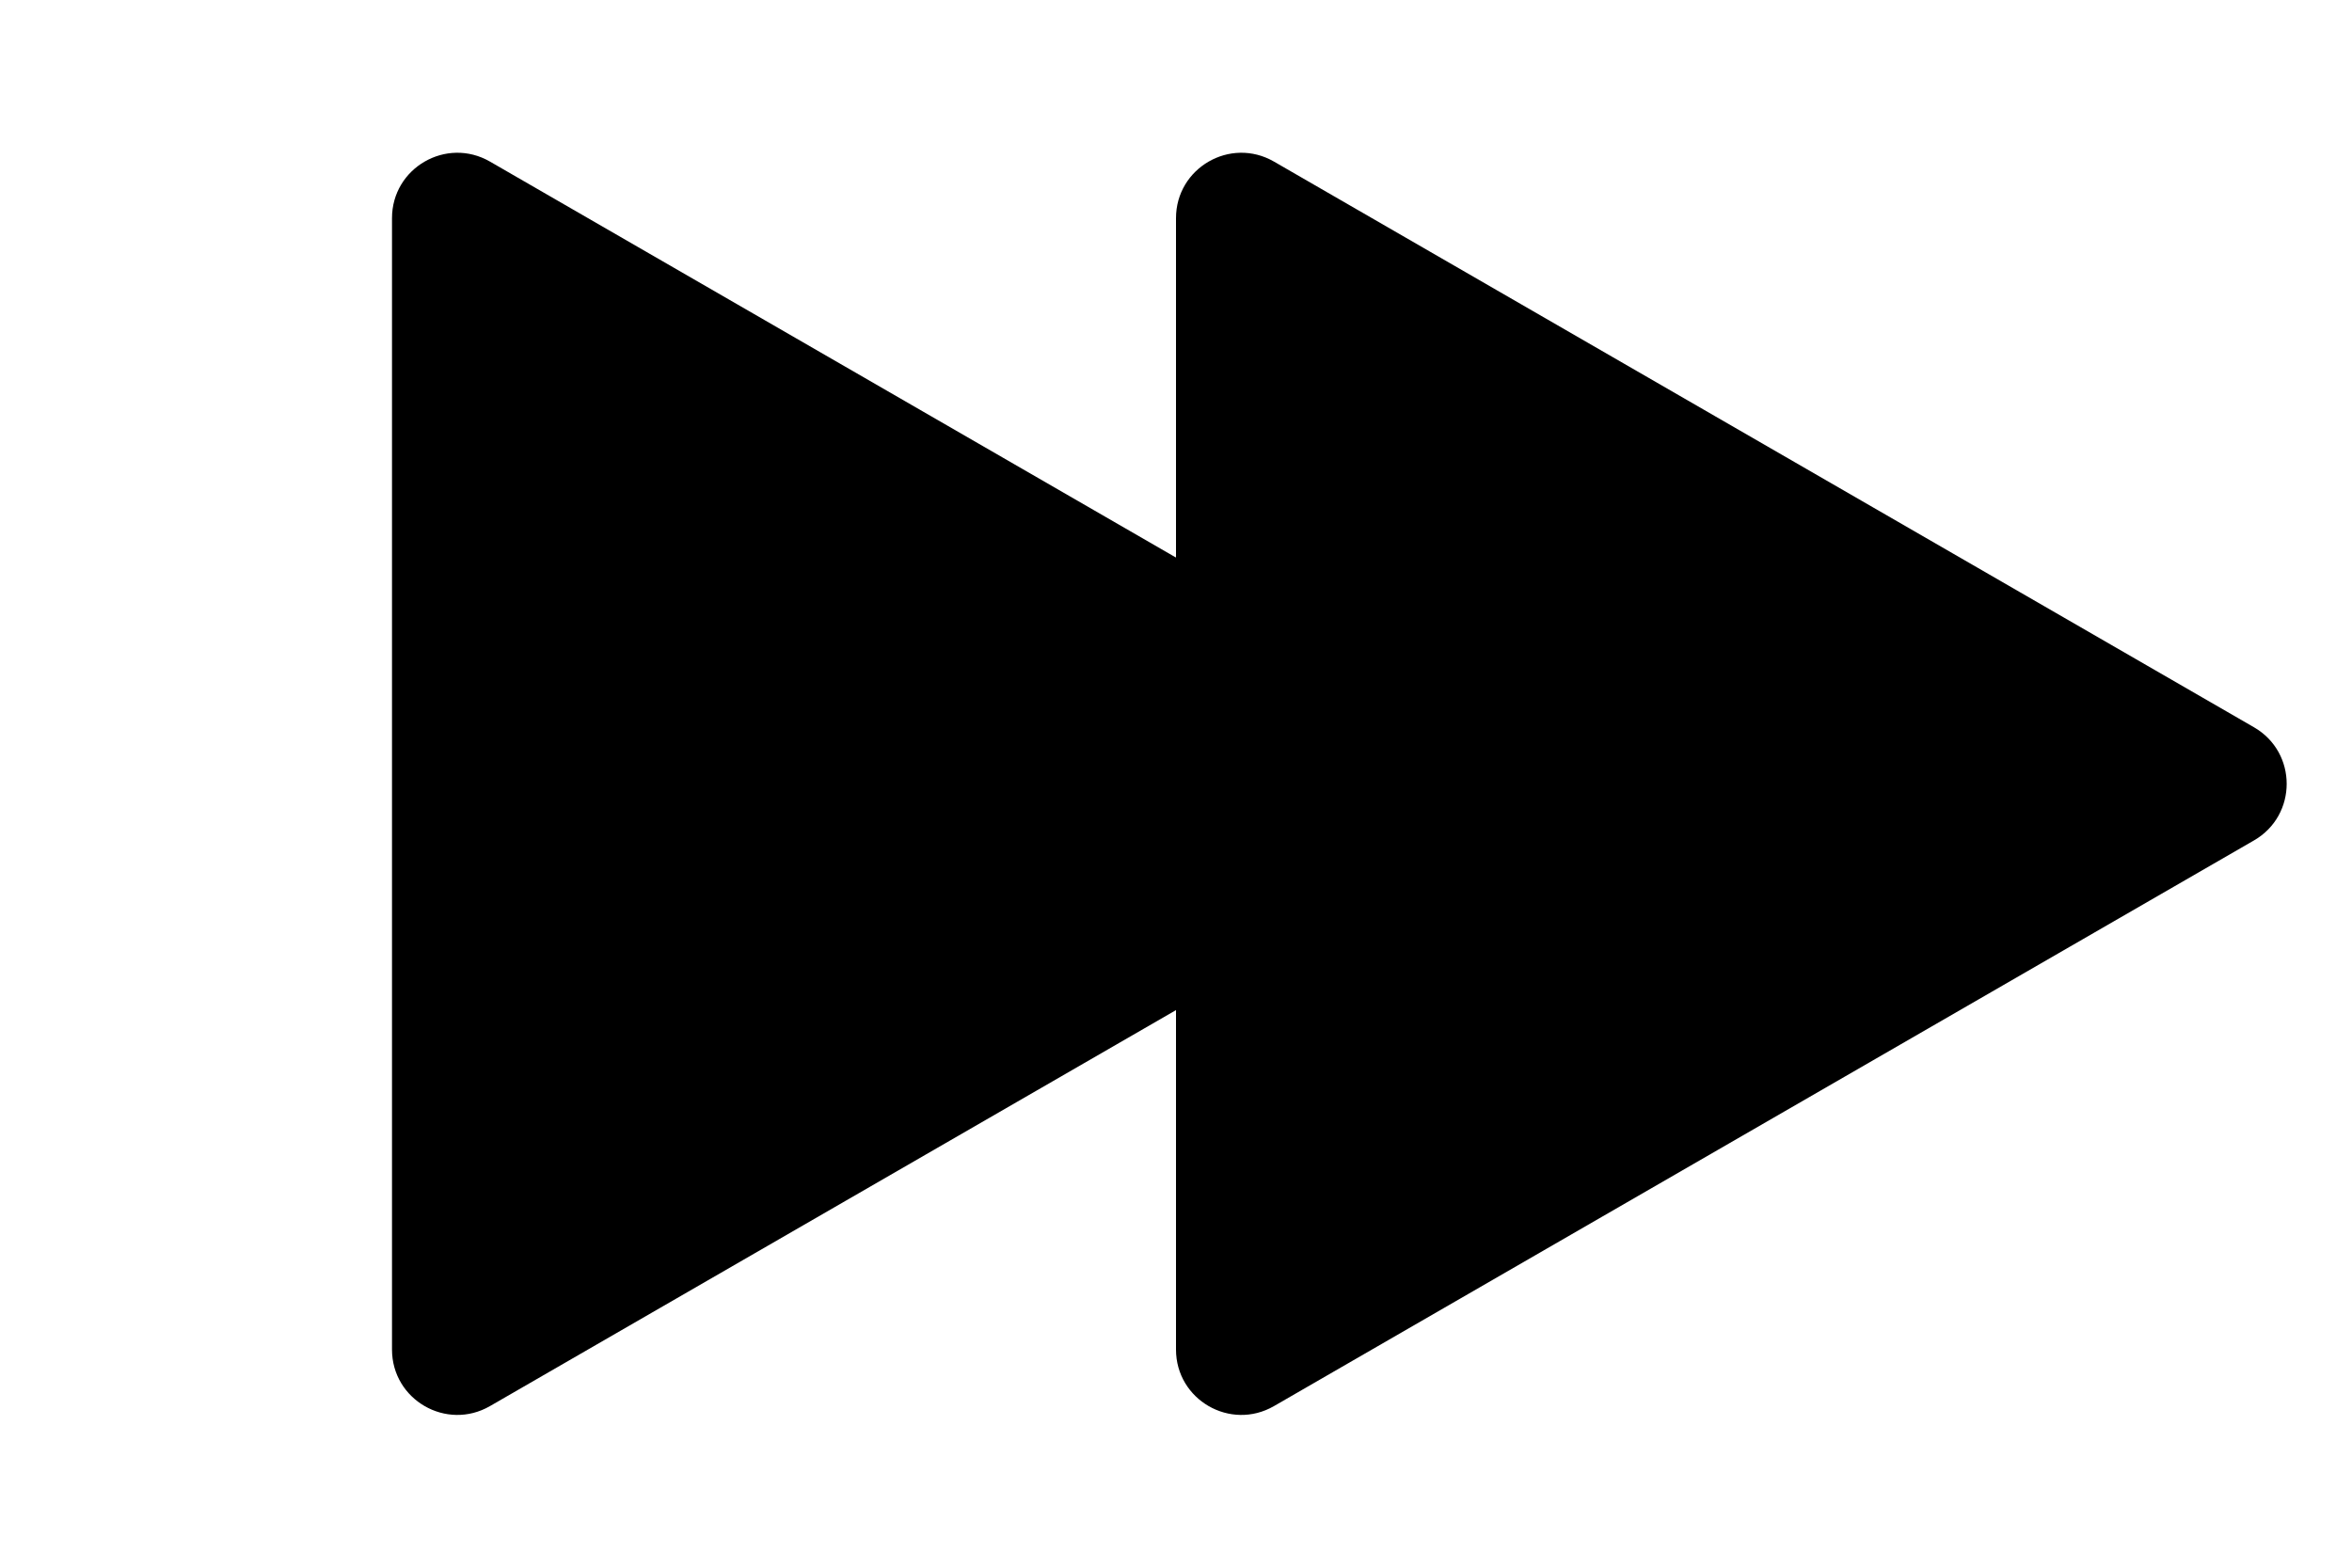
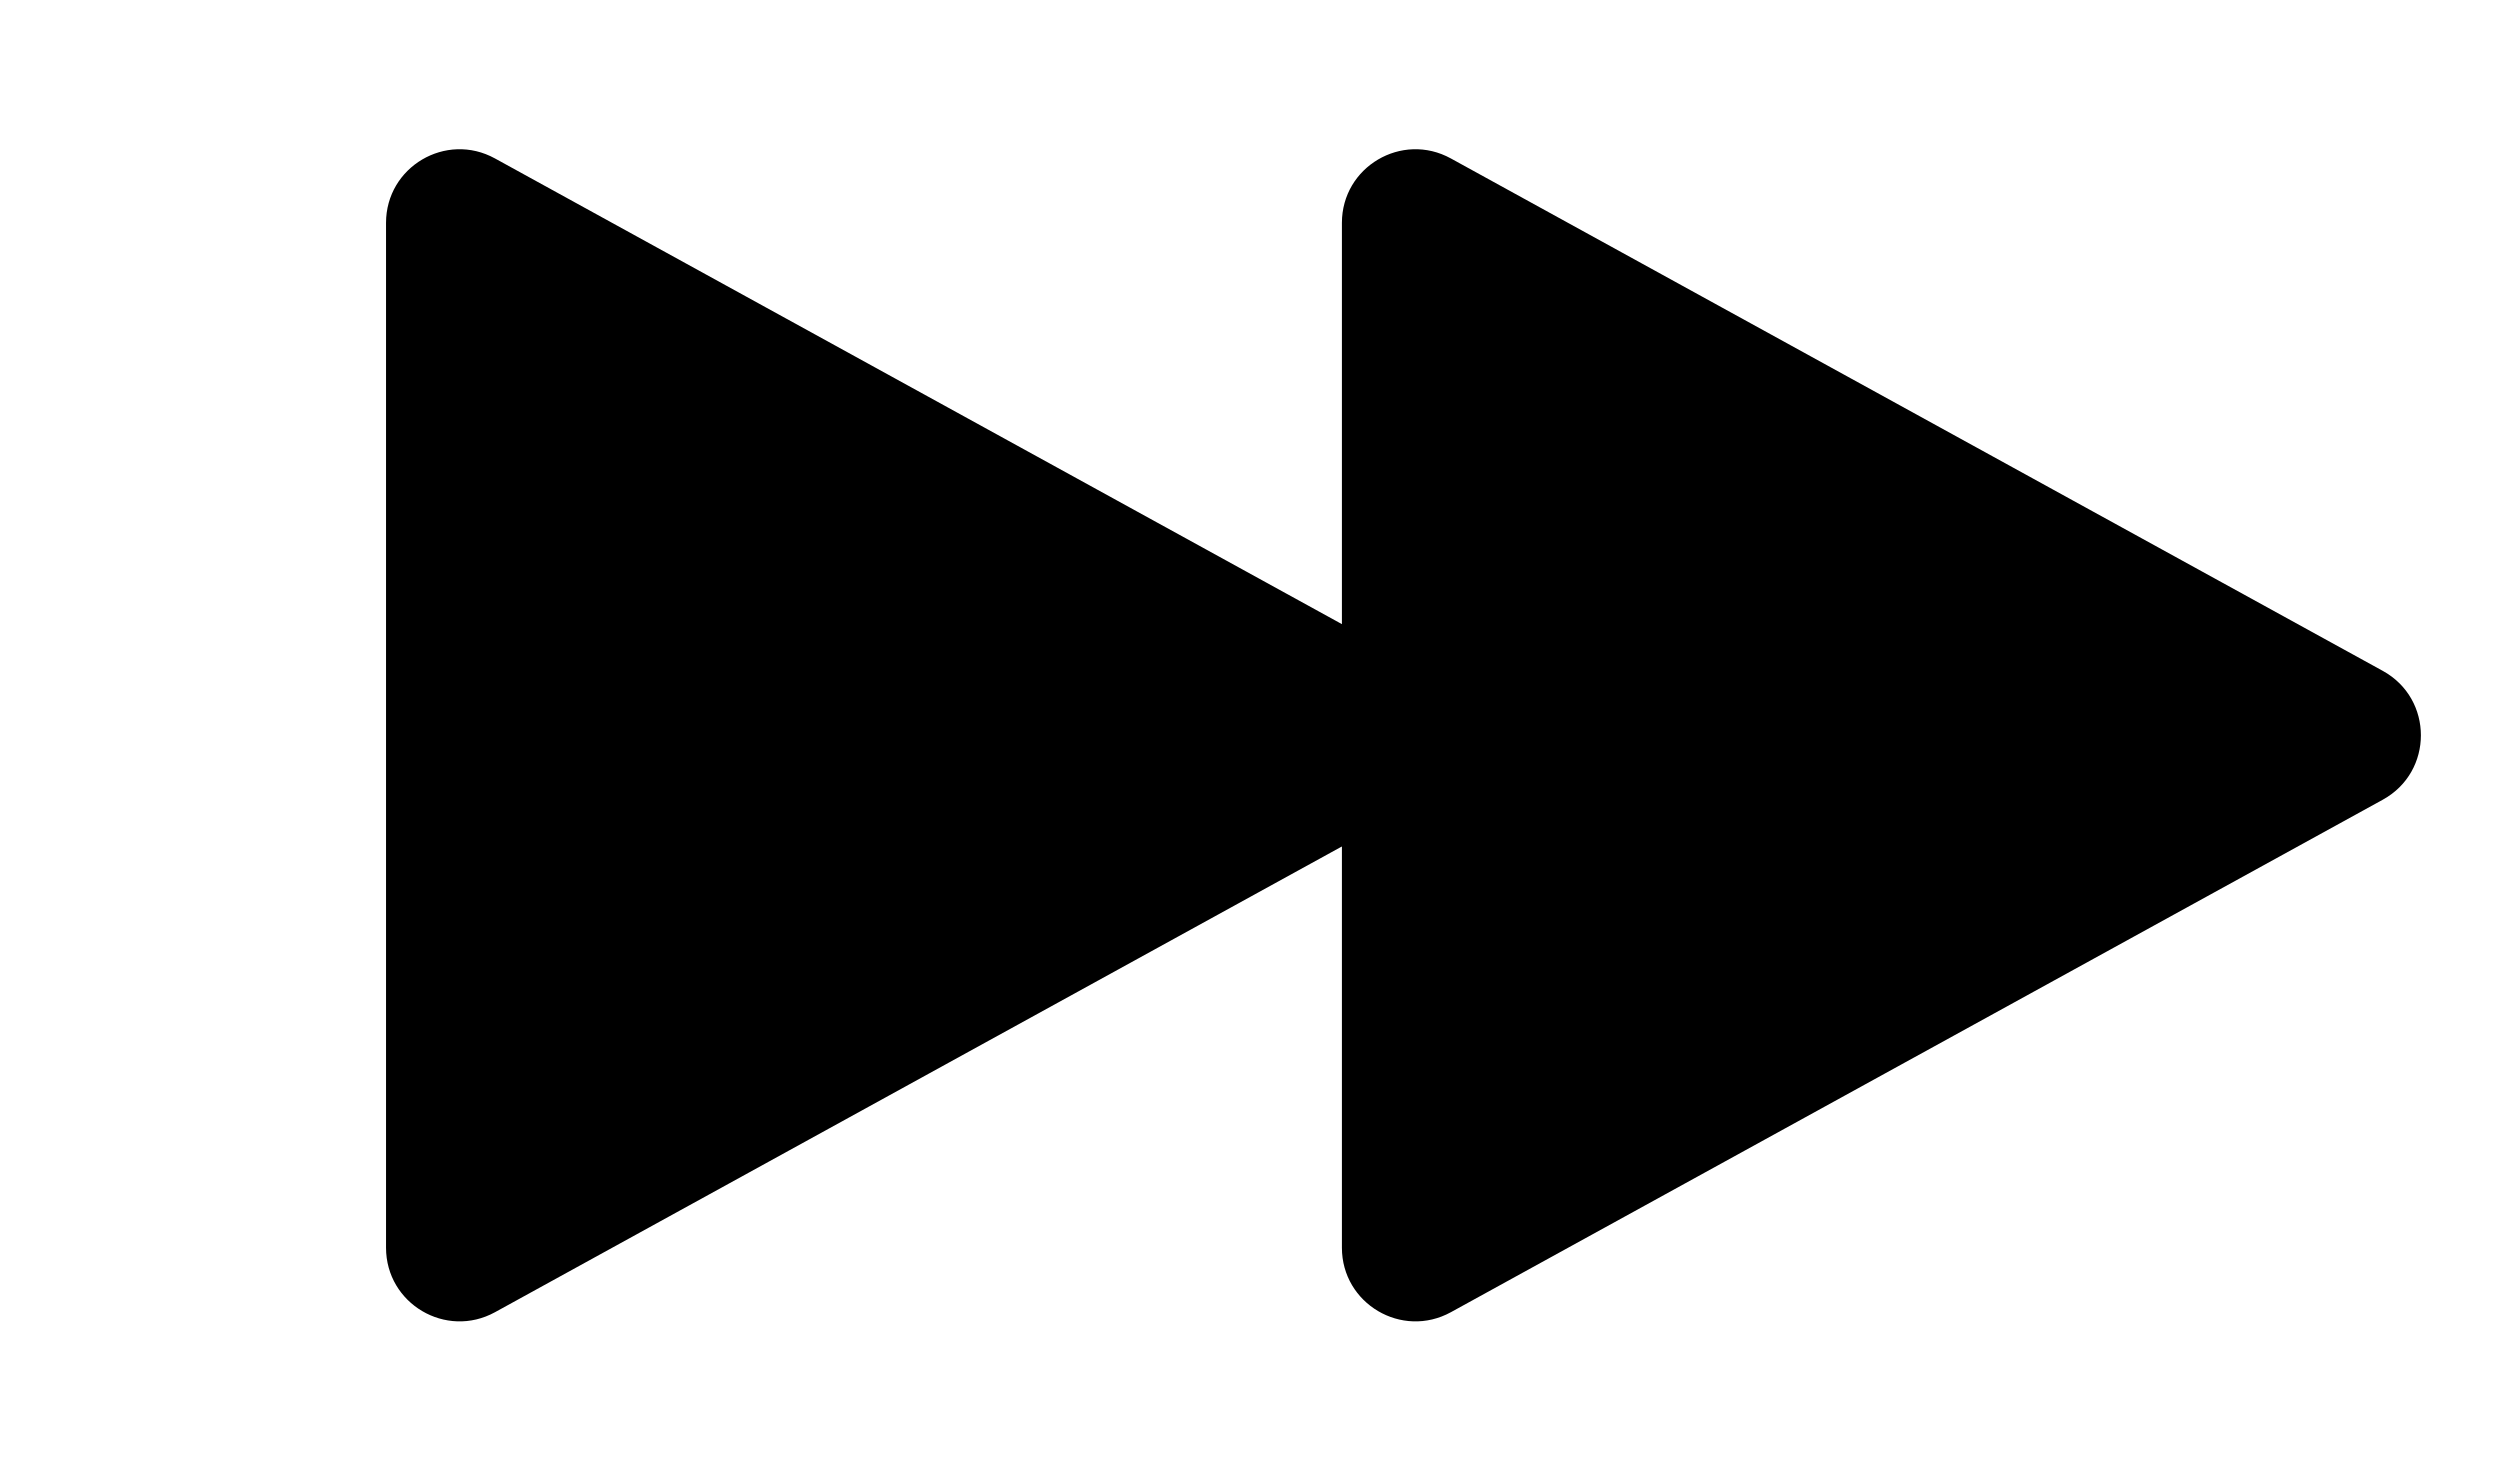
- <svg xmlns="http://www.w3.org/2000/svg" width="36" height="24" viewBox="0 0 36 24" fill="none">
-   <path d="M22.5 11.134C23.167 11.519 23.167 12.481 22.5 12.866L7.5 21.526C6.833 21.911 6 21.43 6 20.66L6 3.34C6 2.57 6.833 2.089 7.5 2.474L22.5 11.134Z" fill="black" />
-   <path d="M34.5 11.134C35.167 11.519 35.167 12.481 34.5 12.866L19.5 21.526C18.833 21.911 18 21.43 18 20.66L18 3.34C18 2.57 18.833 2.089 19.5 2.474L34.5 11.134Z" fill="black" />
+ <svg xmlns="http://www.w3.org/2000/svg" width="34" height="20" viewBox="0 0 34 20" fill="none">
+   <path d="M19.406 9.124C20.097 9.504 20.097 10.496 19.406 10.876L6.732 17.846C6.065 18.212 5.25 17.73 5.25 16.969L5.25 3.031C5.25 2.27 6.065 1.788 6.732 2.155L19.406 9.124Z" fill="black" />
+   <path d="M32.406 9.124C33.097 9.504 33.097 10.496 32.406 10.876L19.732 17.846C19.065 18.212 18.25 17.73 18.25 16.969L18.25 3.031C18.25 2.27 19.065 1.788 19.732 2.155L32.406 9.124Z" fill="black" />
</svg>
